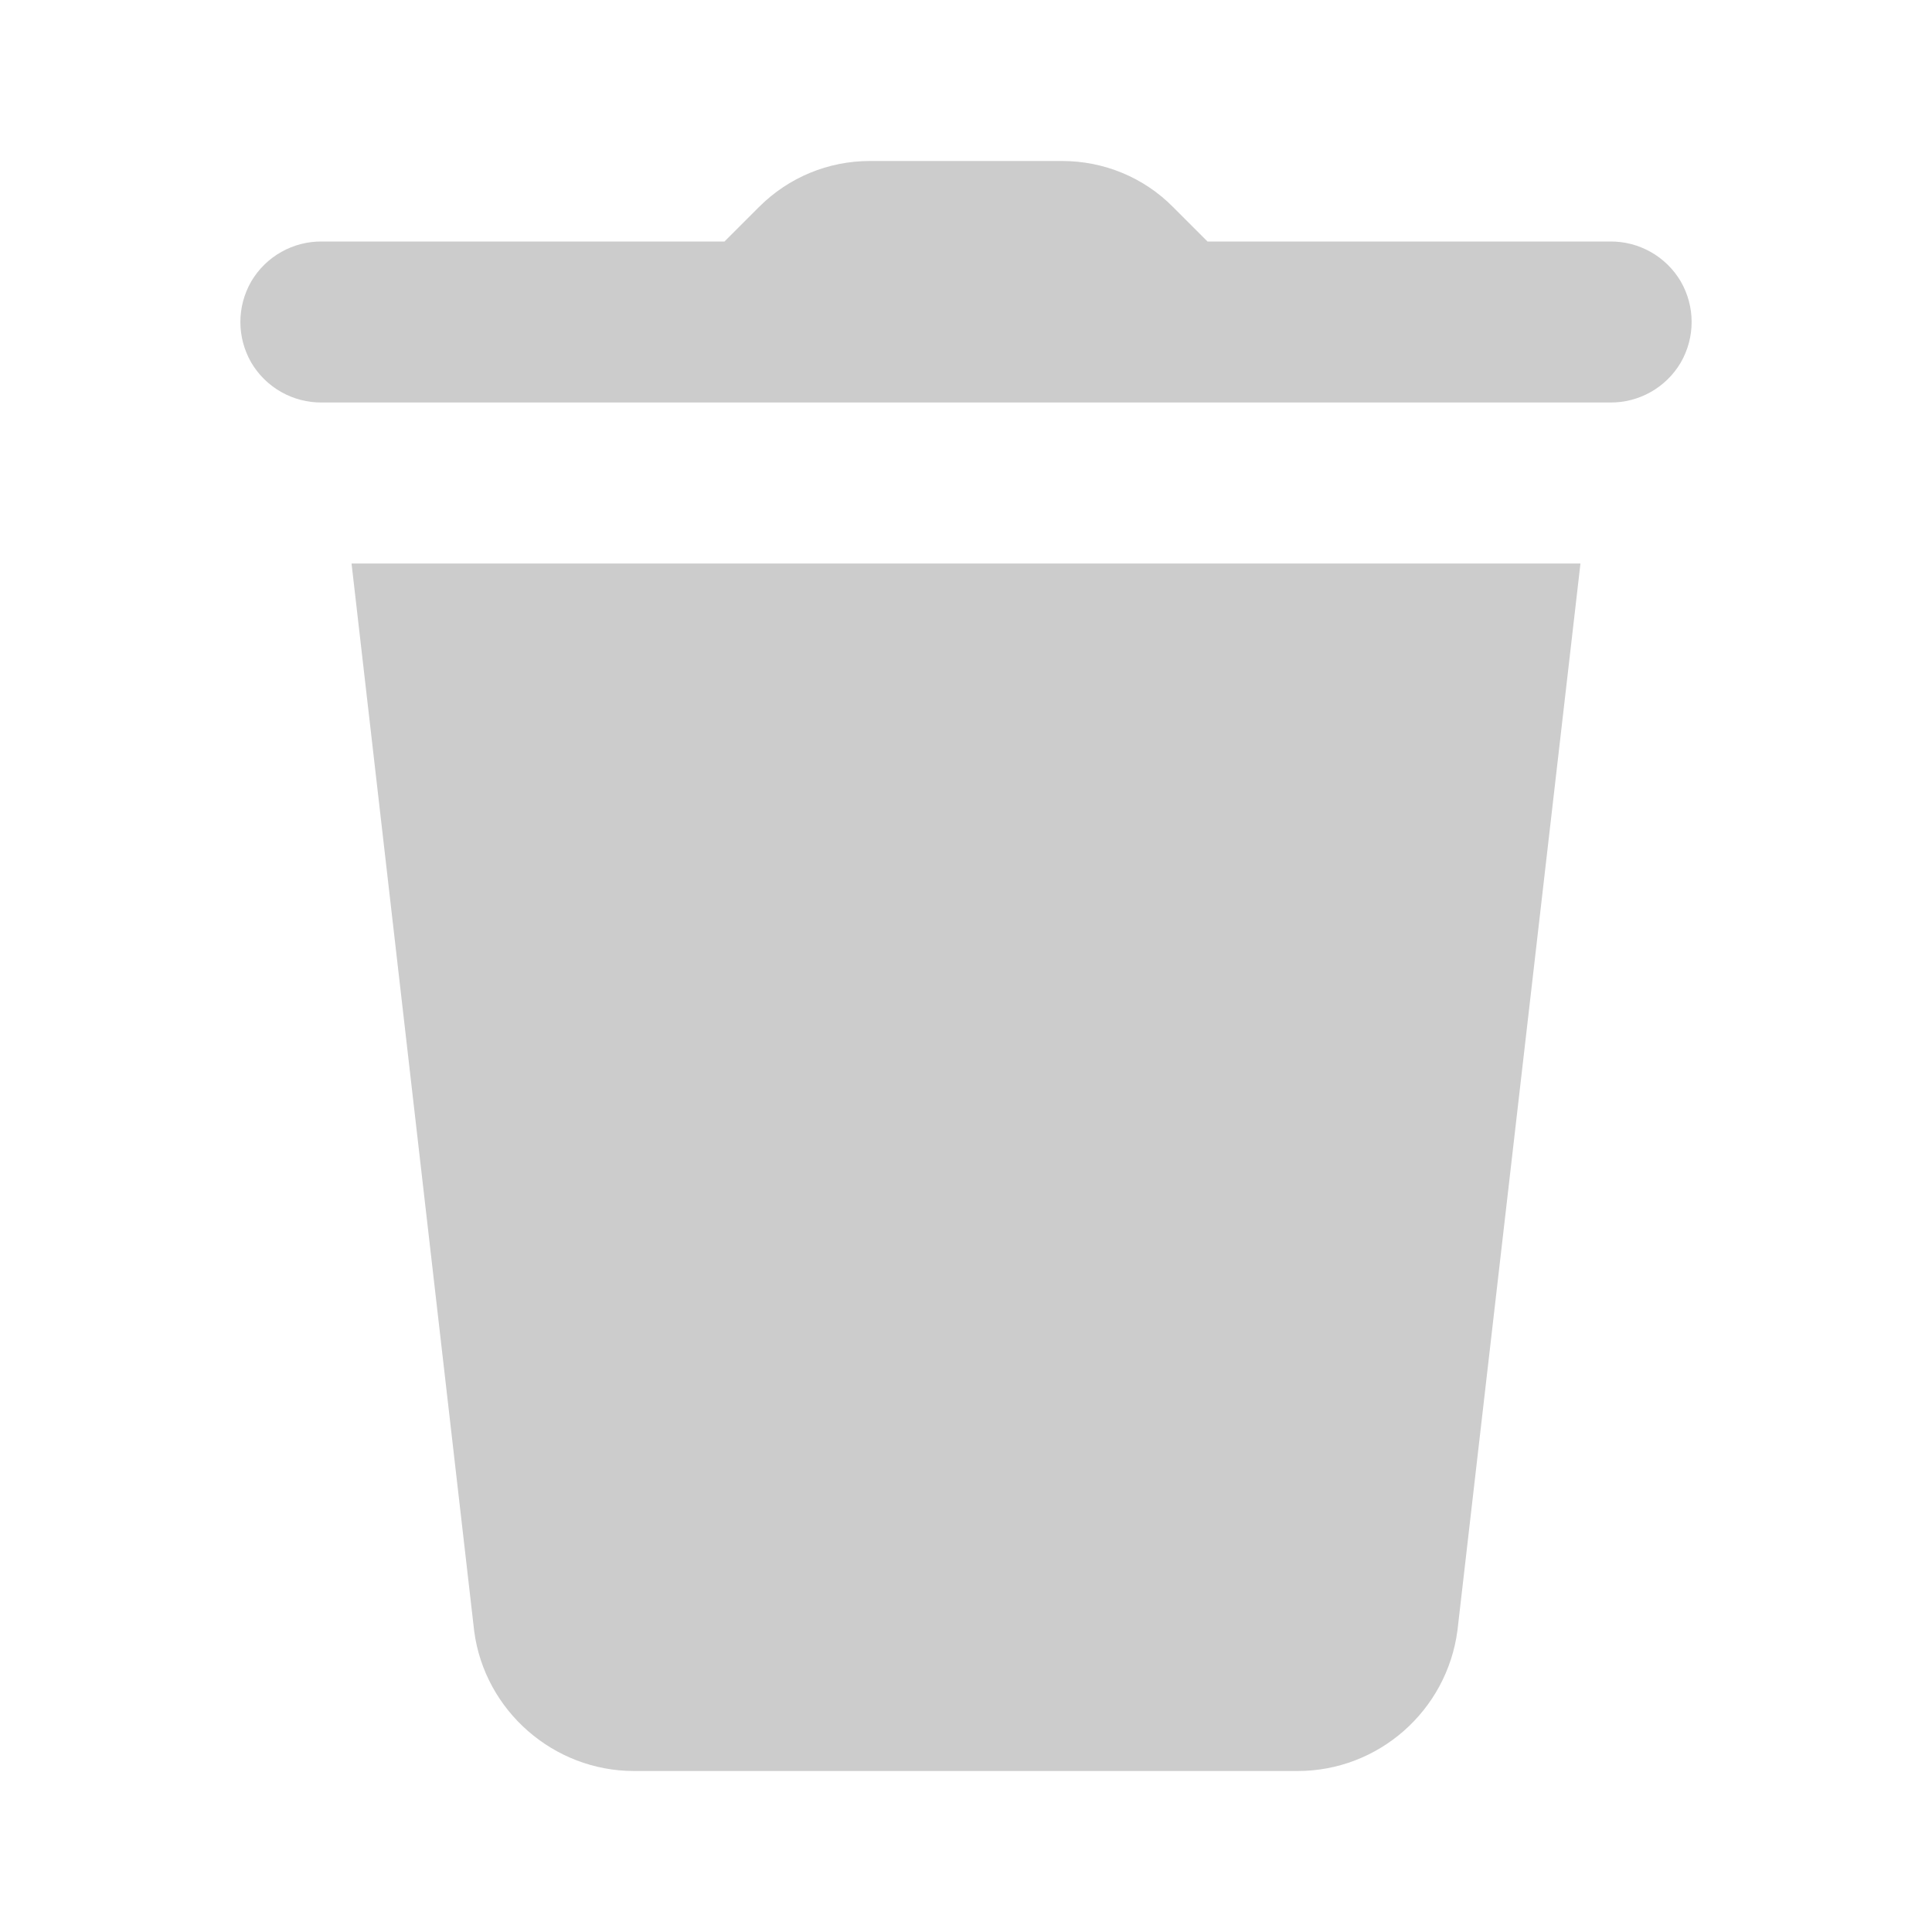
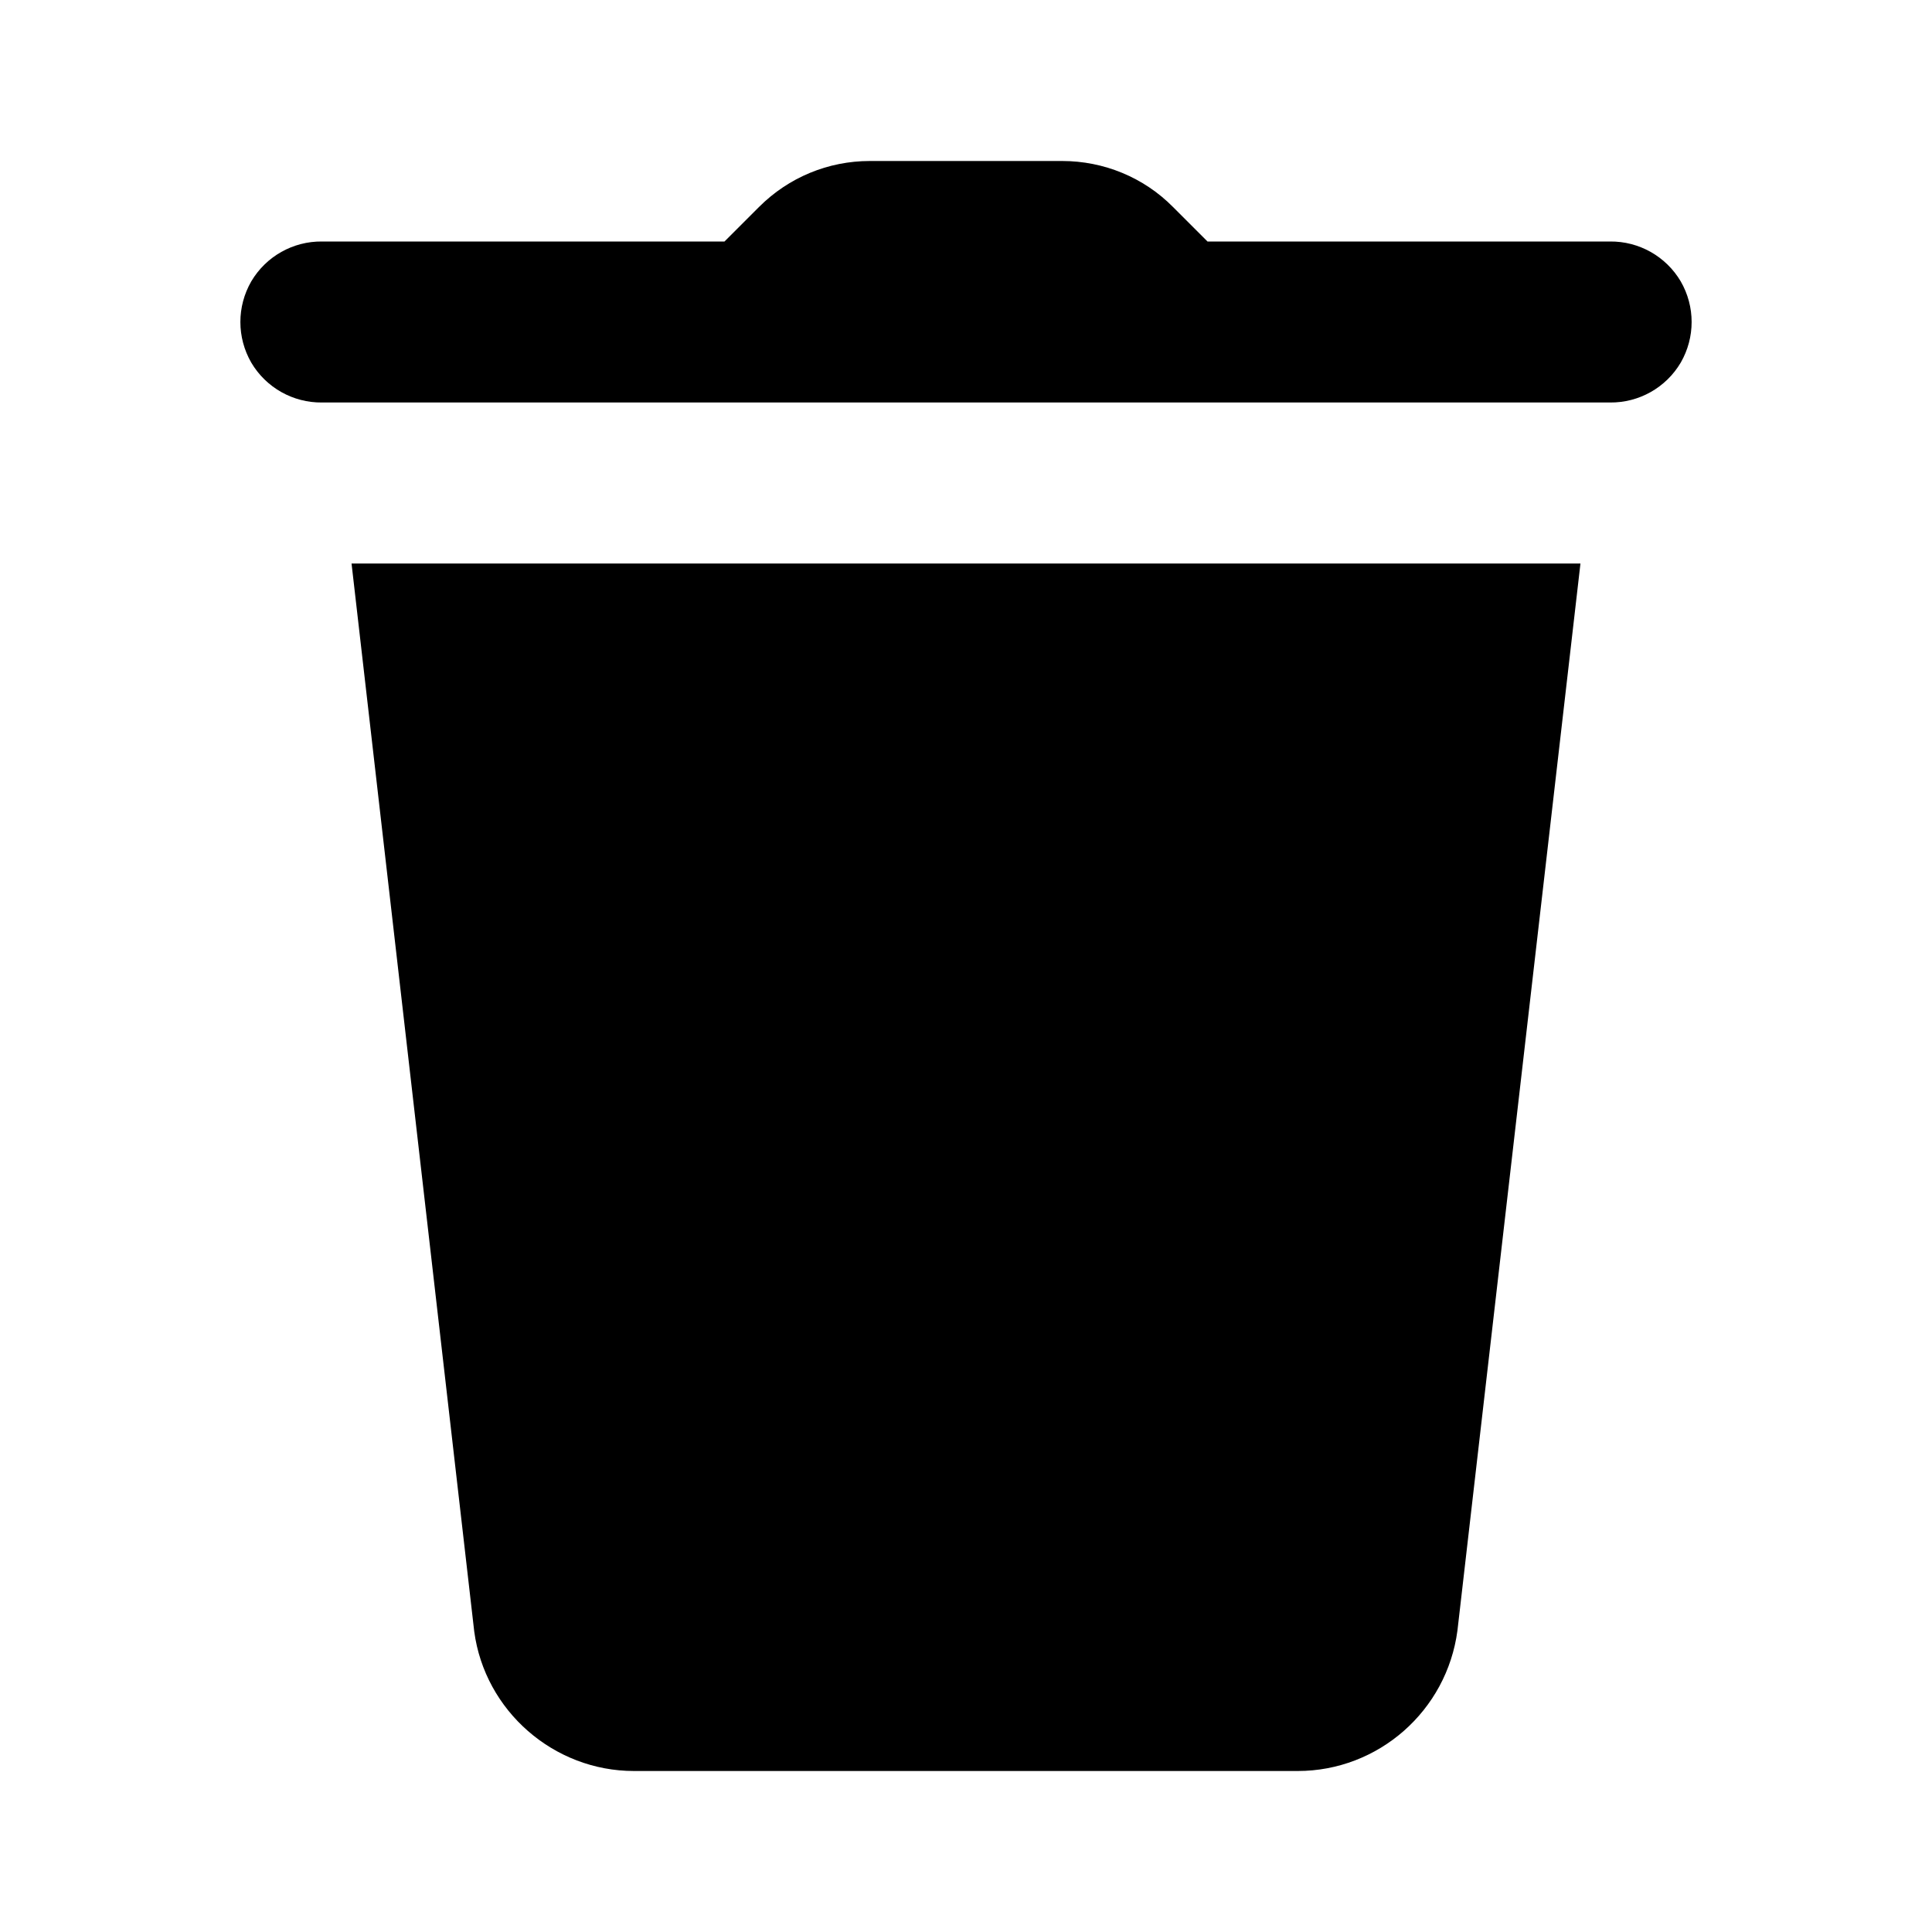
- <svg xmlns="http://www.w3.org/2000/svg" viewBox="0 0 24 24" width="24px" height="24px">
+ <svg xmlns="http://www.w3.org/2000/svg" fill="currentColor" viewBox="0 0 24 24" width="24px" height="24px">
  <g id="surface1425190">
-     <path style=" stroke:none;fill-rule:nonzero;fill:rgb(80%,80%,80%);fill-opacity:1;" d="M 10.805 2 C 10.289 2 9.797 2.203 9.43 2.57 L 9 3 L 4 3 C 3.641 2.996 3.305 3.184 3.121 3.496 C 2.941 3.809 2.941 4.191 3.121 4.504 C 3.305 4.816 3.641 5.004 4 5 L 20 5 C 20.359 5.004 20.695 4.816 20.879 4.504 C 21.059 4.191 21.059 3.809 20.879 3.496 C 20.695 3.184 20.359 2.996 20 3 L 15 3 L 14.57 2.57 C 14.207 2.203 13.711 2 13.195 2 Z M 4.367 7 L 5.891 20.266 C 6.023 21.254 6.879 22 7.875 22 L 16.121 22 C 17.121 22 17.973 21.254 18.105 20.254 L 19.633 7 Z M 4.367 7 " />
+     <path d="M 10.805 2 C 10.289 2 9.797 2.203 9.43 2.57 L 9 3 L 4 3 C 3.641 2.996 3.305 3.184 3.121 3.496 C 2.941 3.809 2.941 4.191 3.121 4.504 C 3.305 4.816 3.641 5.004 4 5 L 20 5 C 20.359 5.004 20.695 4.816 20.879 4.504 C 21.059 4.191 21.059 3.809 20.879 3.496 C 20.695 3.184 20.359 2.996 20 3 L 15 3 L 14.57 2.57 C 14.207 2.203 13.711 2 13.195 2 Z M 4.367 7 L 5.891 20.266 C 6.023 21.254 6.879 22 7.875 22 L 16.121 22 C 17.121 22 17.973 21.254 18.105 20.254 L 19.633 7 Z M 4.367 7 " />
  </g>
</svg>
